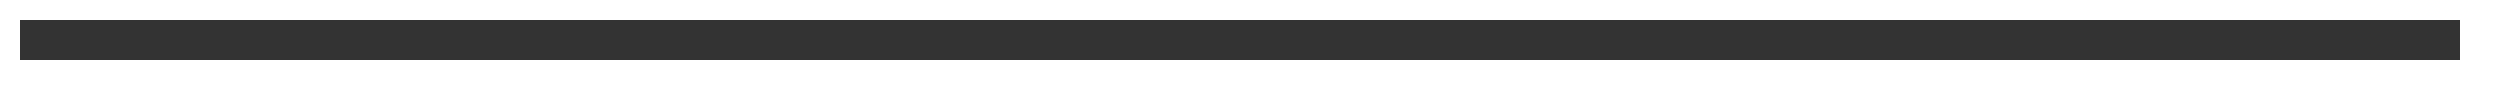
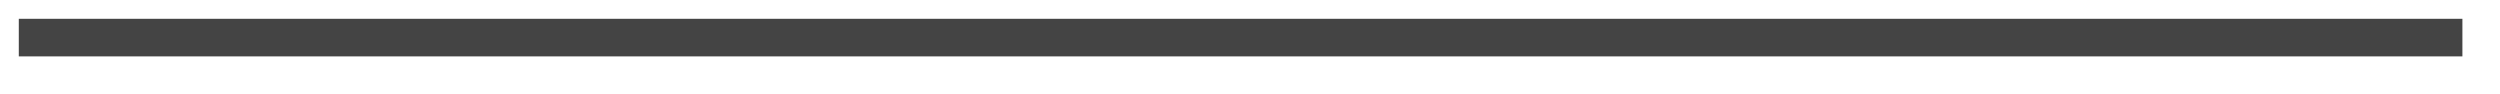
- <svg xmlns="http://www.w3.org/2000/svg" version="1.1" width="125px" height="5px">
-   <g transform="matrix(1 0 0 1 -1016 -664 )">
-     <path d="M 1017 666  L 1139 666  " stroke-width="2" stroke="#333333" fill="none" />
+ <svg xmlns="http://www.w3.org/2000/svg" version="1.1" width="133px" height="5px">
+   <g transform="matrix(1 0 0 1 -1014 -664 )">
+     <path d="M 1015 666  L 1145 666  " stroke-width="2" stroke="#444444" fill="none" />
  </g>
</svg>
